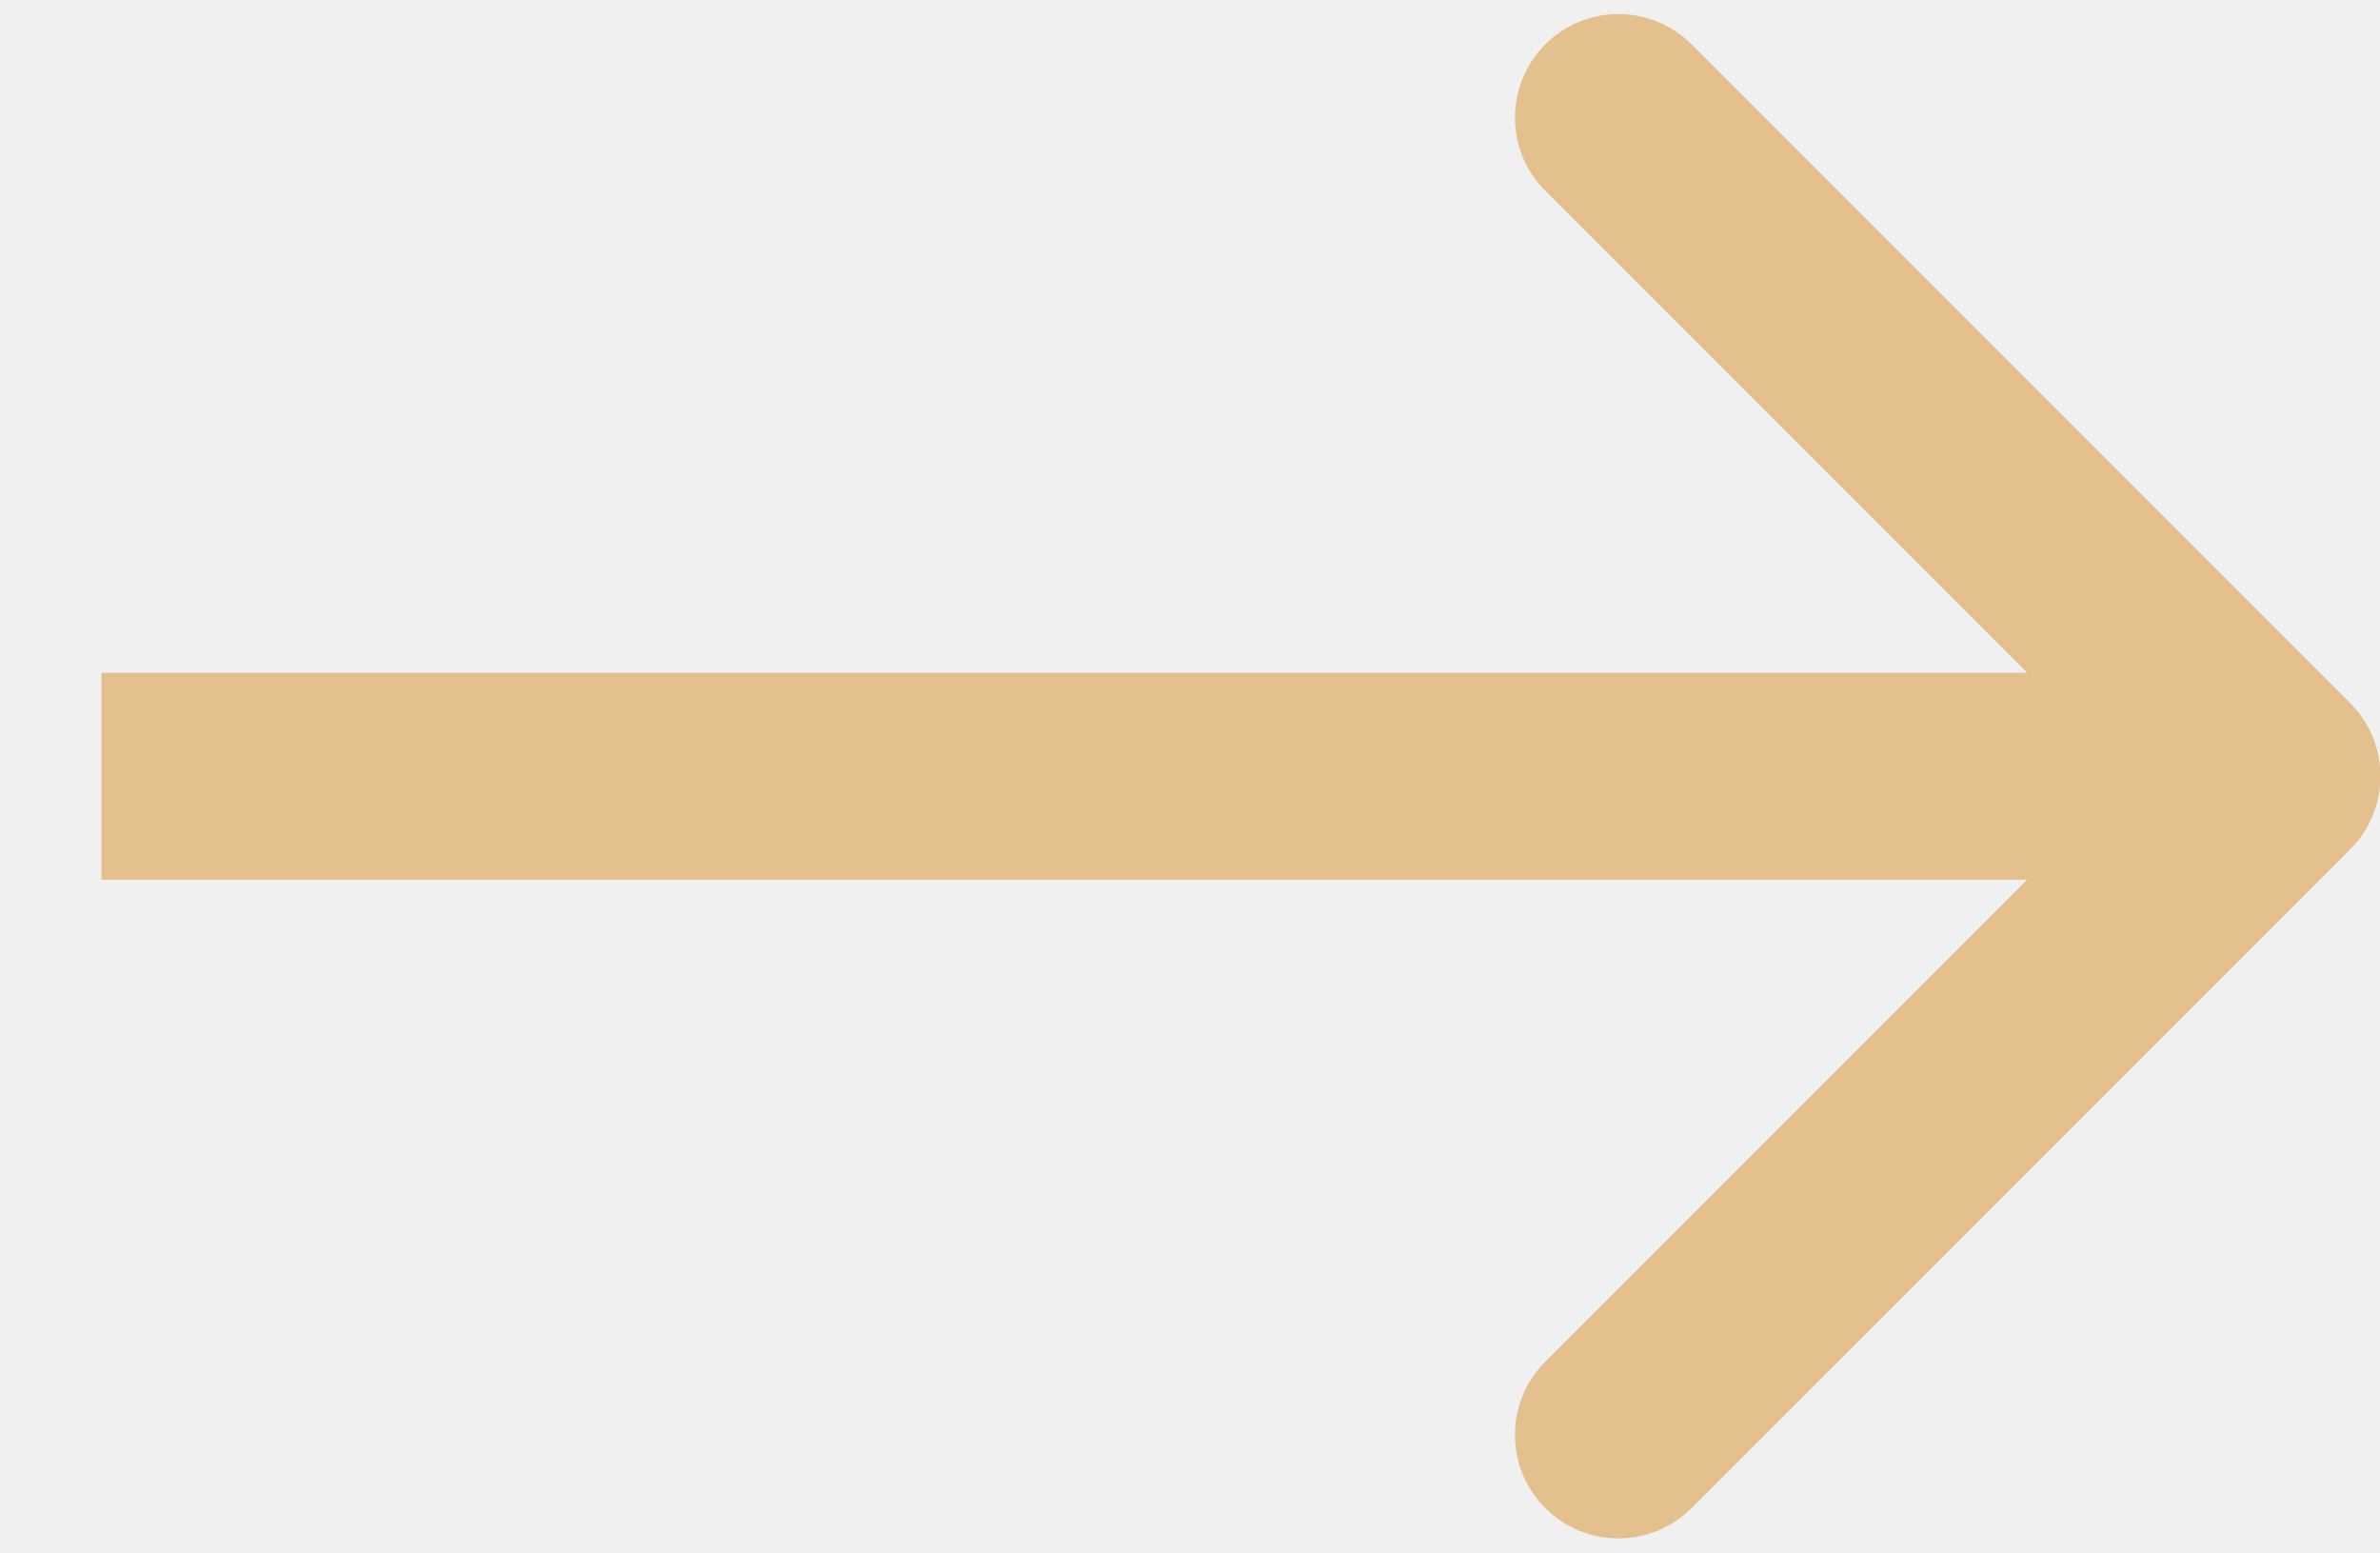
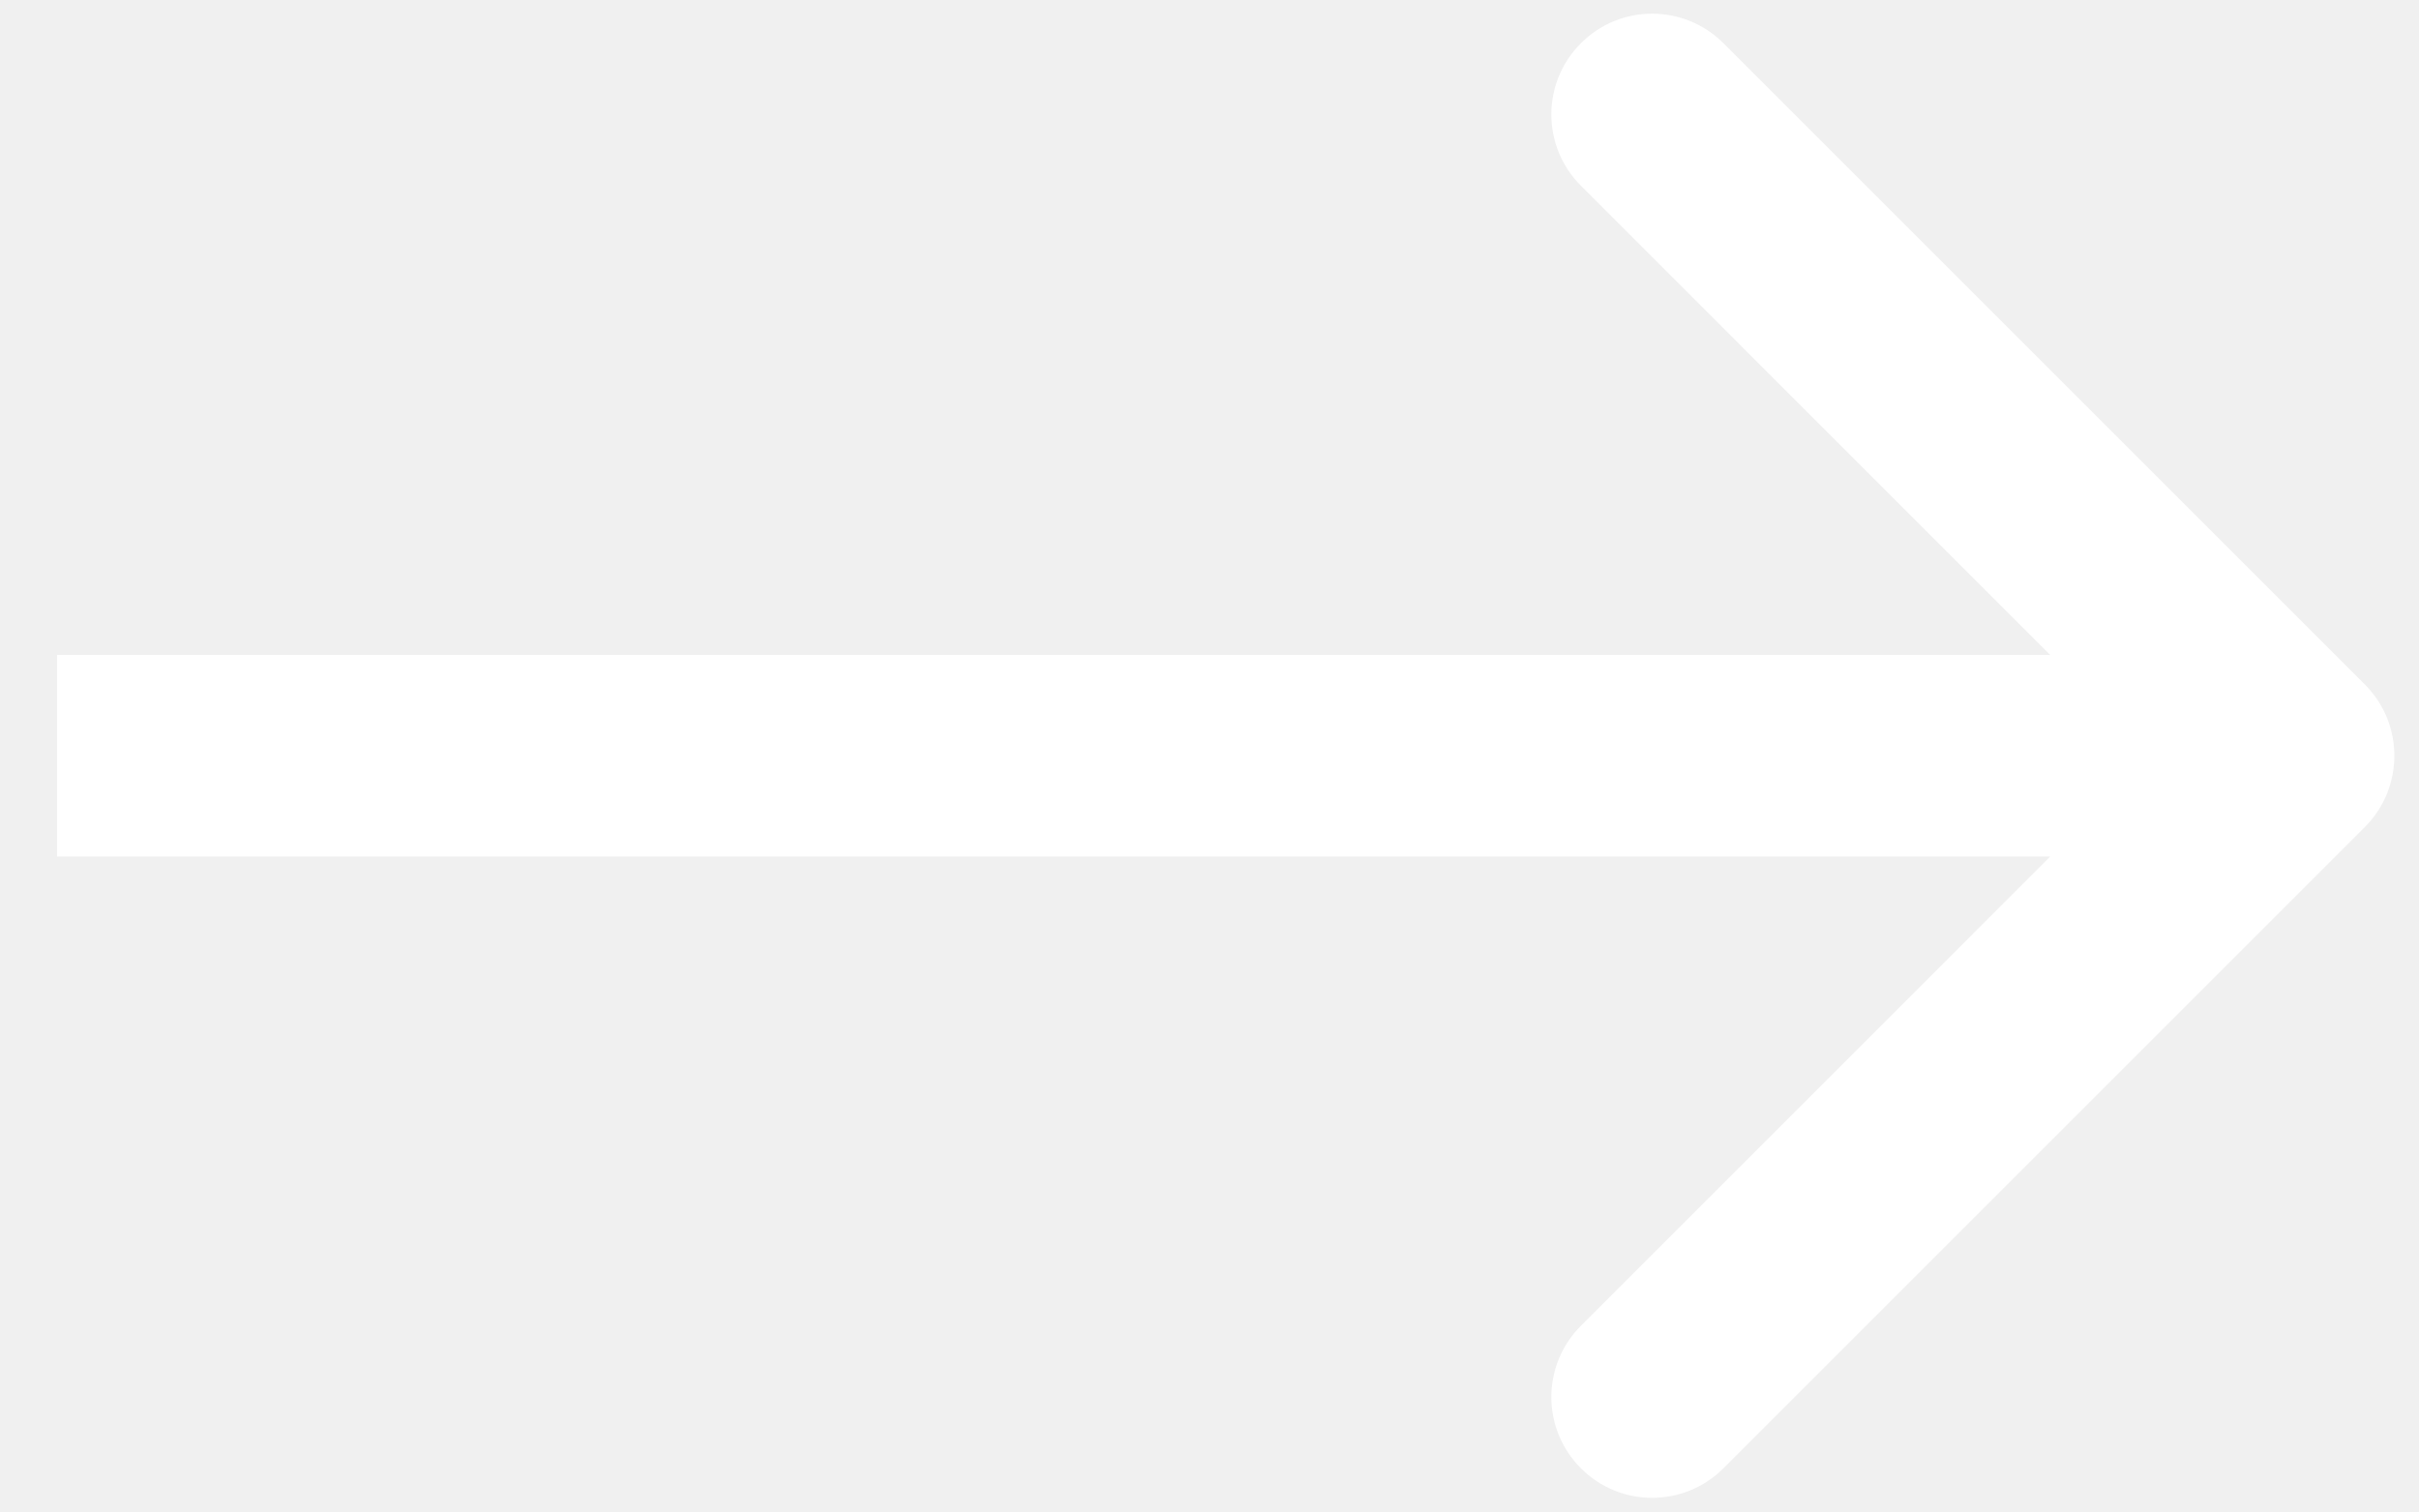
- <svg xmlns="http://www.w3.org/2000/svg" width="23" height="15" viewBox="0 0 23 15" fill="none">
-   <path id="Arrow 8" d="M22.711 8.207C23.102 7.817 23.102 7.183 22.711 6.793L16.347 0.429C15.957 0.038 15.323 0.038 14.933 0.429C14.543 0.819 14.543 1.453 14.933 1.843L20.59 7.5L14.933 13.157C14.543 13.547 14.543 14.181 14.933 14.571C15.323 14.962 15.957 14.962 16.347 14.571L22.711 8.207ZM0.98 8.5H22.004V6.5H0.98V8.5Z" fill="#E3C08D" />
+ <svg xmlns="http://www.w3.org/2000/svg" width="24" height="15" viewBox="0 0 24 15" fill="none">
+   <path id="Arrow 6" d="M23.463 8.207C23.853 7.817 23.853 7.183 23.463 6.793L17.099 0.429C16.708 0.038 16.075 0.038 15.685 0.429C15.294 0.819 15.294 1.453 15.685 1.843L21.341 7.5L15.685 13.157C15.294 13.547 15.294 14.181 15.685 14.571C16.075 14.962 16.708 14.962 17.099 14.571L23.463 8.207ZM0.566 8.5H22.756V6.5H0.566V8.5Z" fill="white" />
</svg>
